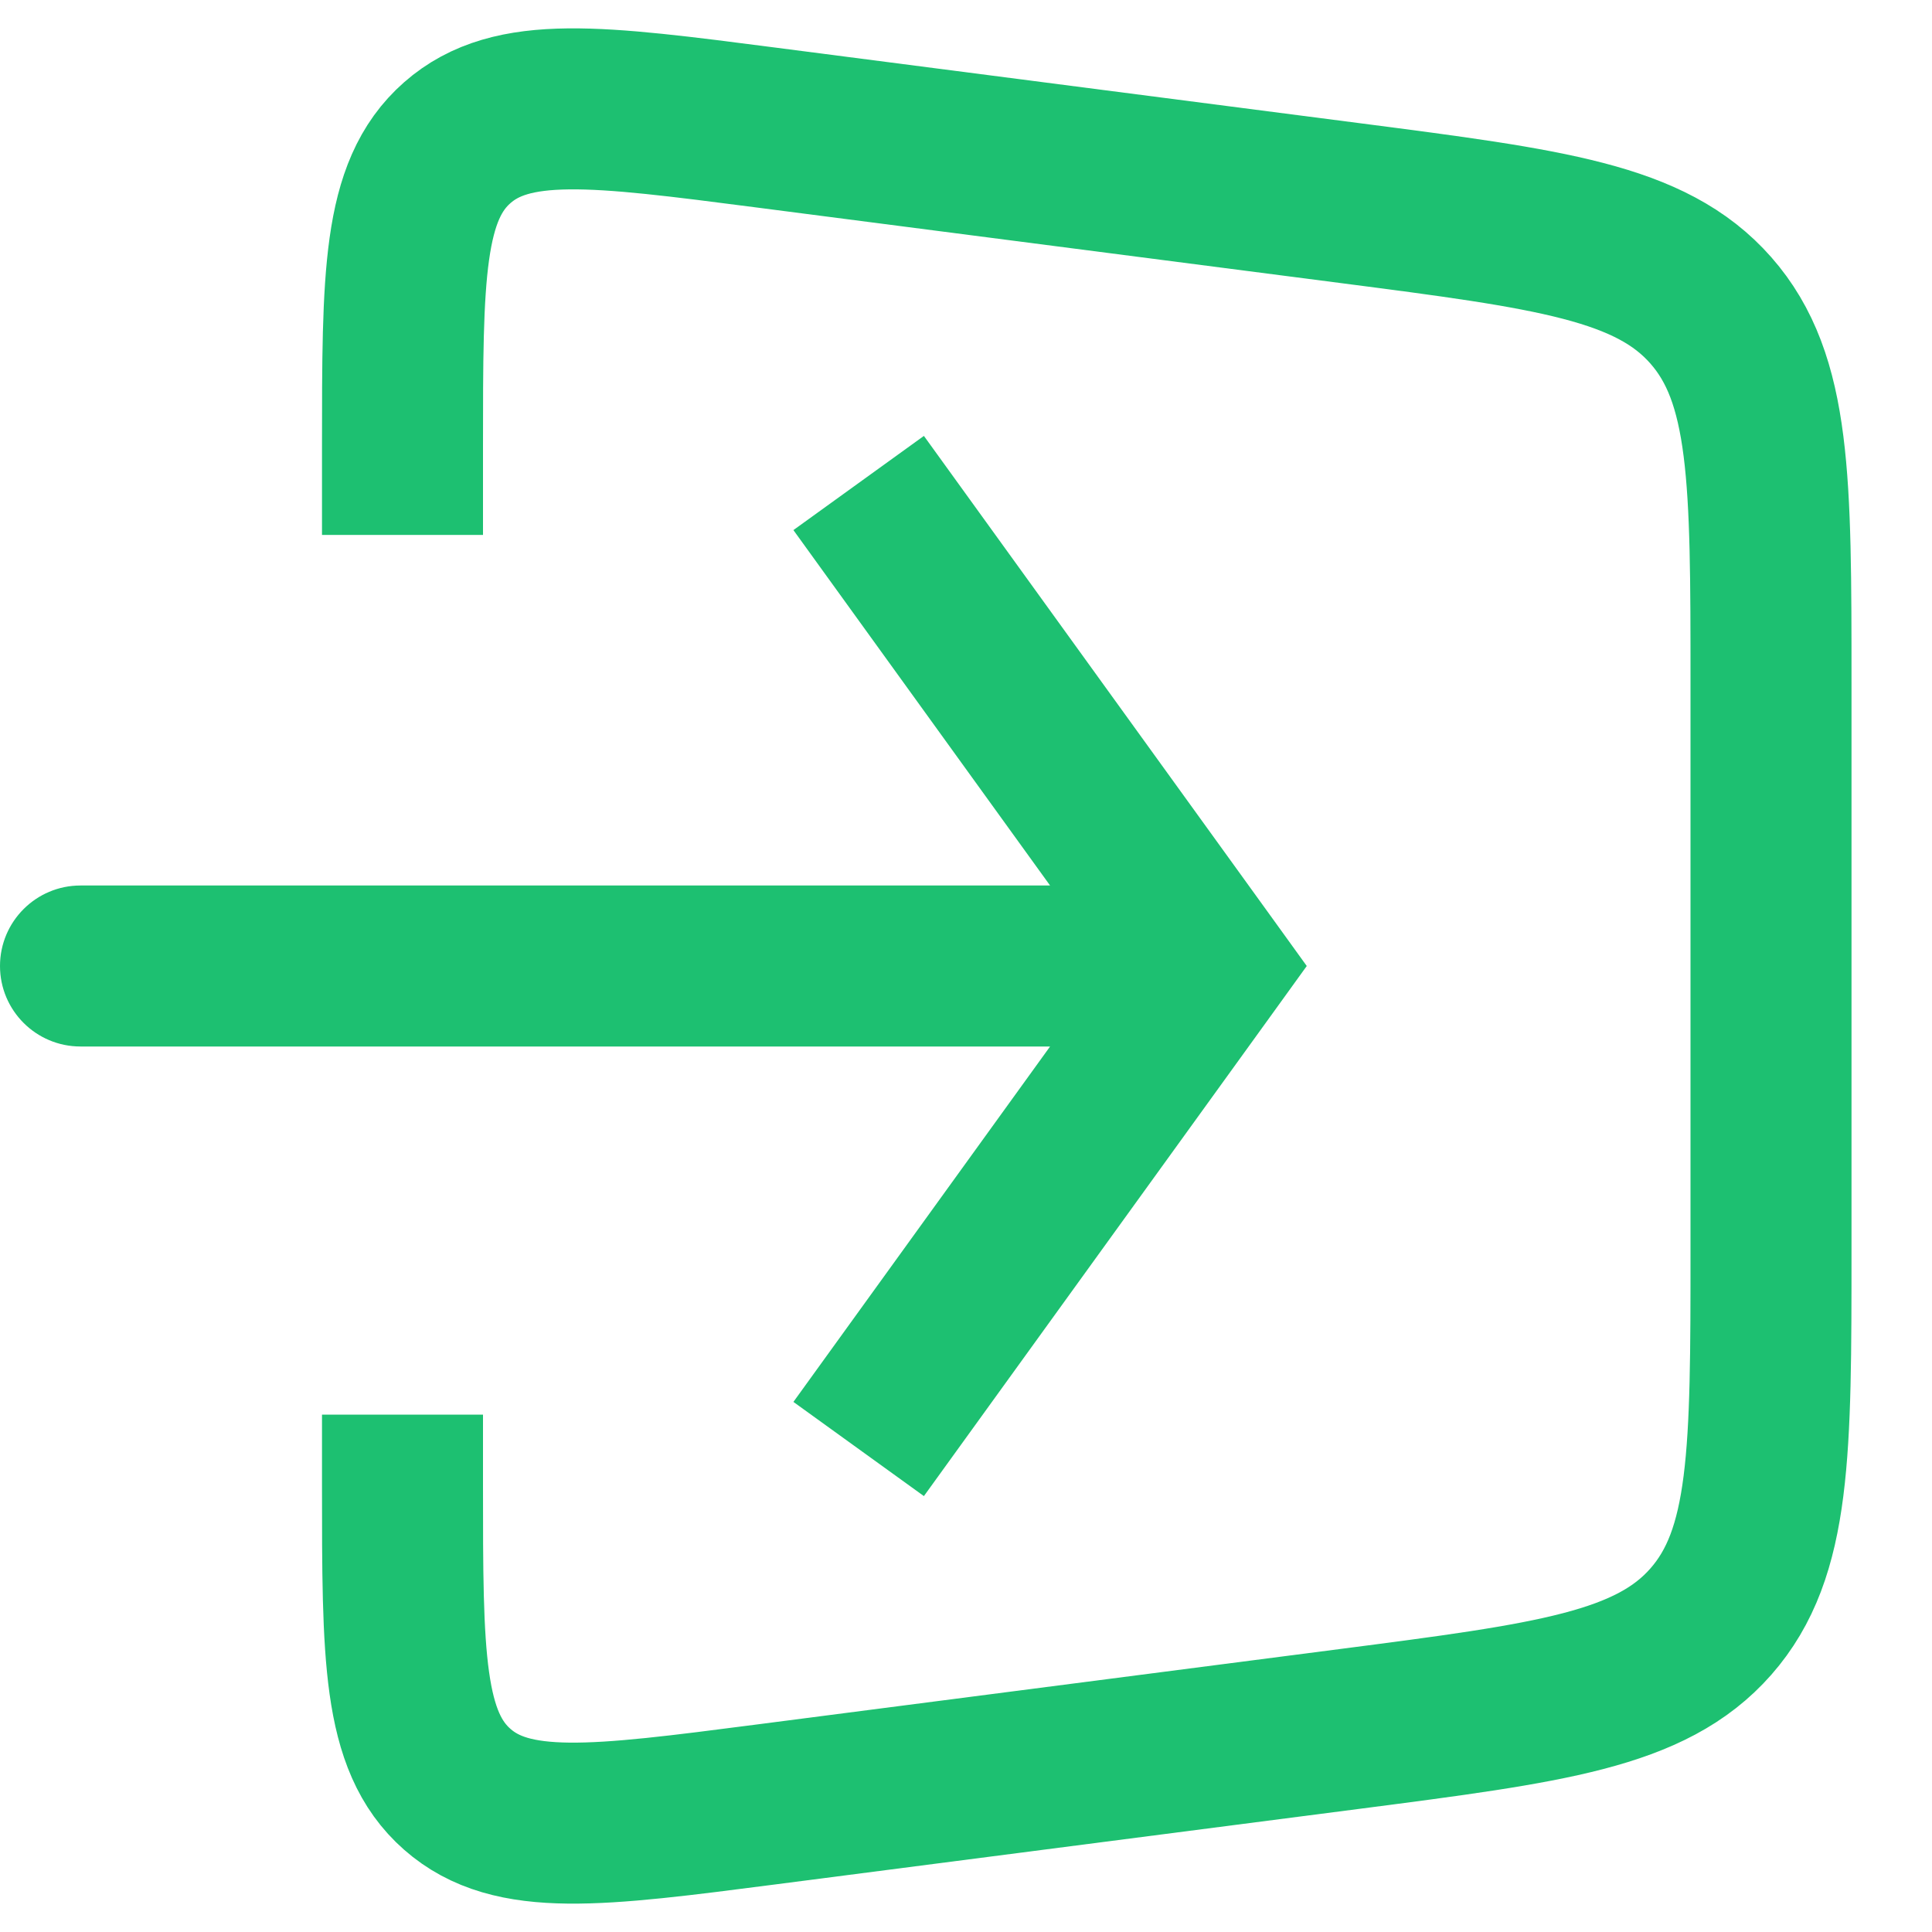
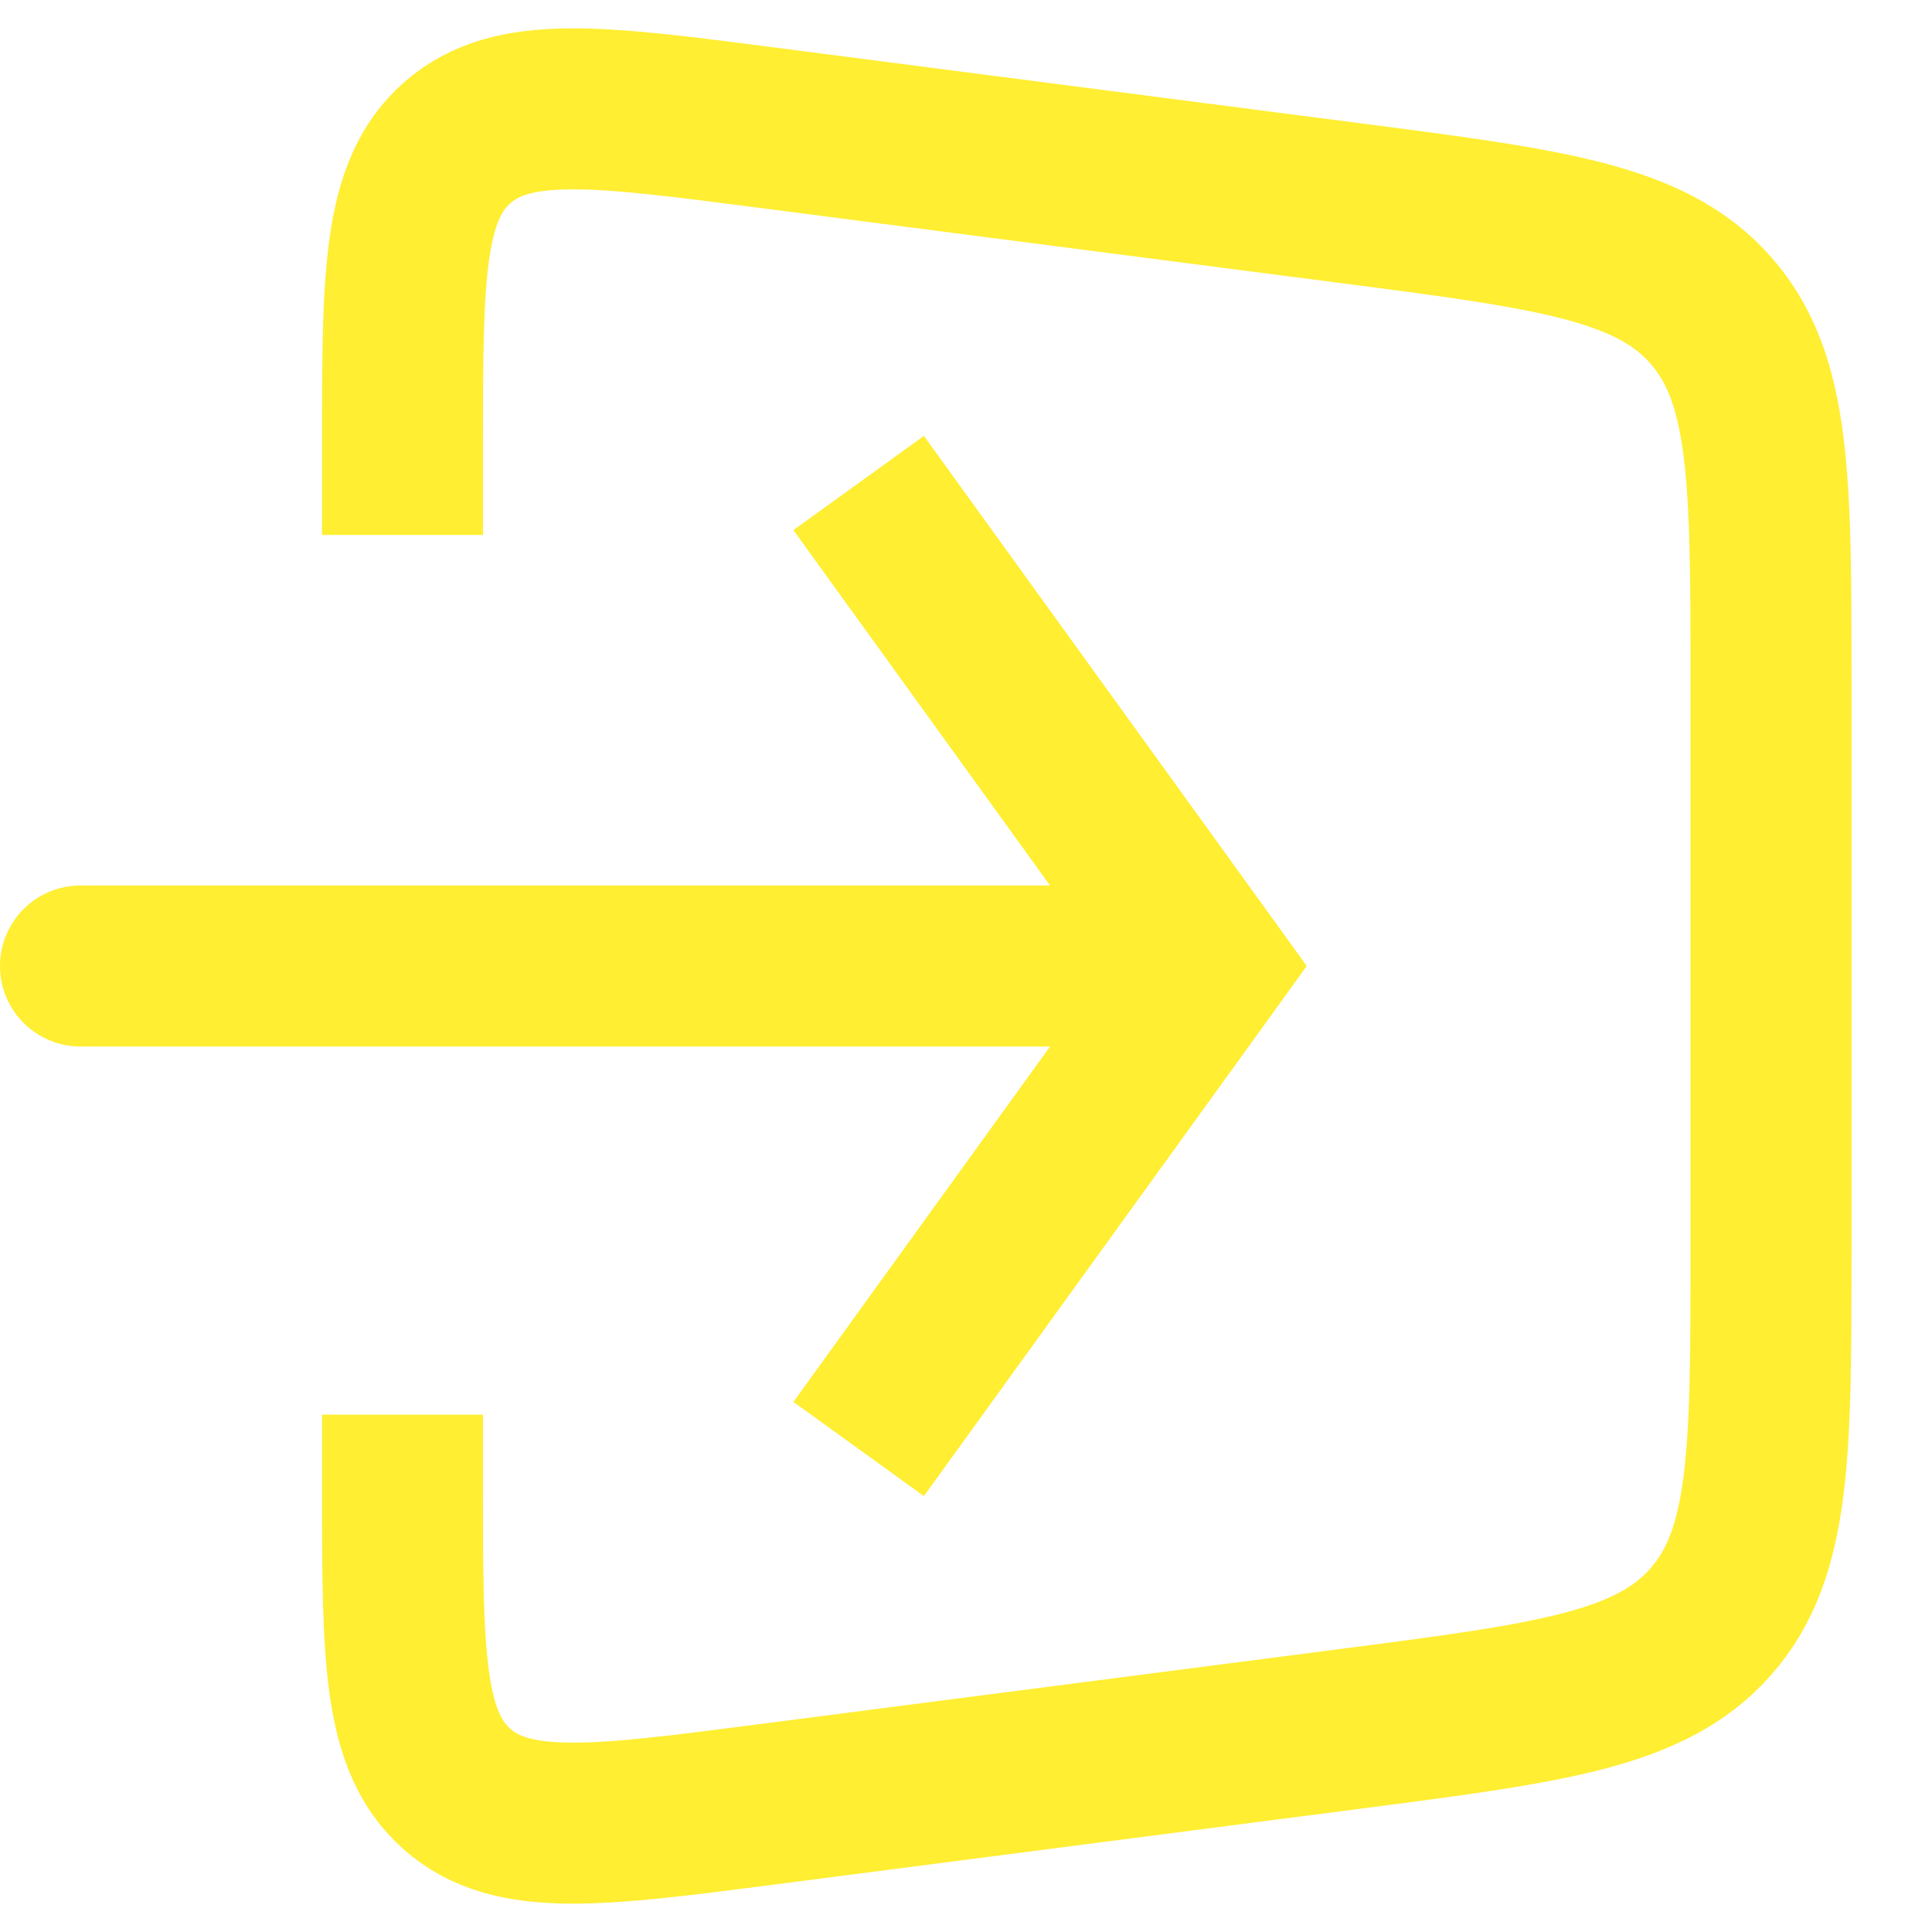
<svg xmlns="http://www.w3.org/2000/svg" width="24" height="24" viewBox="0 0 24 24" fill="none">
-   <path d="M5 6.645V5.551C5 3.431 5 2.371 5.68 1.773C6.359 1.176 7.411 1.312 9.513 1.584L16.77 2.523C19.261 2.846 20.507 3.007 21.253 3.856C22 4.706 22 5.962 22 8.474V15.526C22 18.038 22 19.294 21.253 20.144C20.507 20.993 19.261 21.154 16.77 21.477L9.513 22.416C7.411 22.688 6.359 22.824 5.68 22.227C5 21.629 5 20.569 5 18.449V17.573" stroke="#1DC071" stroke-width="2" />
-   <path d="M15 12L15.811 11.415L16.233 12L15.811 12.585L15 12ZM1 13C0.448 13 0 12.552 0 12C0 11.448 0.448 11 1 11V13ZM11.477 5.415L15.811 11.415L14.189 12.585L9.856 6.585L11.477 5.415ZM15.811 12.585L11.477 18.585L9.856 17.415L14.189 11.415L15.811 12.585ZM15 13H1V11H15V13Z" fill="#1DC071" />
+   <path d="M5 6.645V5.551C5 3.431 5 2.371 5.68 1.773C6.359 1.176 7.411 1.312 9.513 1.584L16.77 2.523C19.261 2.846 20.507 3.007 21.253 3.856C22 4.706 22 5.962 22 8.474V15.526C22 18.038 22 19.294 21.253 20.144C20.507 20.993 19.261 21.154 16.77 21.477L9.513 22.416C7.411 22.688 6.359 22.824 5.68 22.227C5 21.629 5 20.569 5 18.449V17.573" stroke="#ffee32" stroke-width="2" />
+   <path d="M15 12L15.811 11.415L16.233 12L15.811 12.585L15 12ZM1 13C0.448 13 0 12.552 0 12C0 11.448 0.448 11 1 11V13ZM11.477 5.415L15.811 11.415L14.189 12.585L9.856 6.585L11.477 5.415ZM15.811 12.585L11.477 18.585L9.856 17.415L14.189 11.415L15.811 12.585ZM15 13H1V11H15V13Z" fill="#ffee32" />
</svg>
